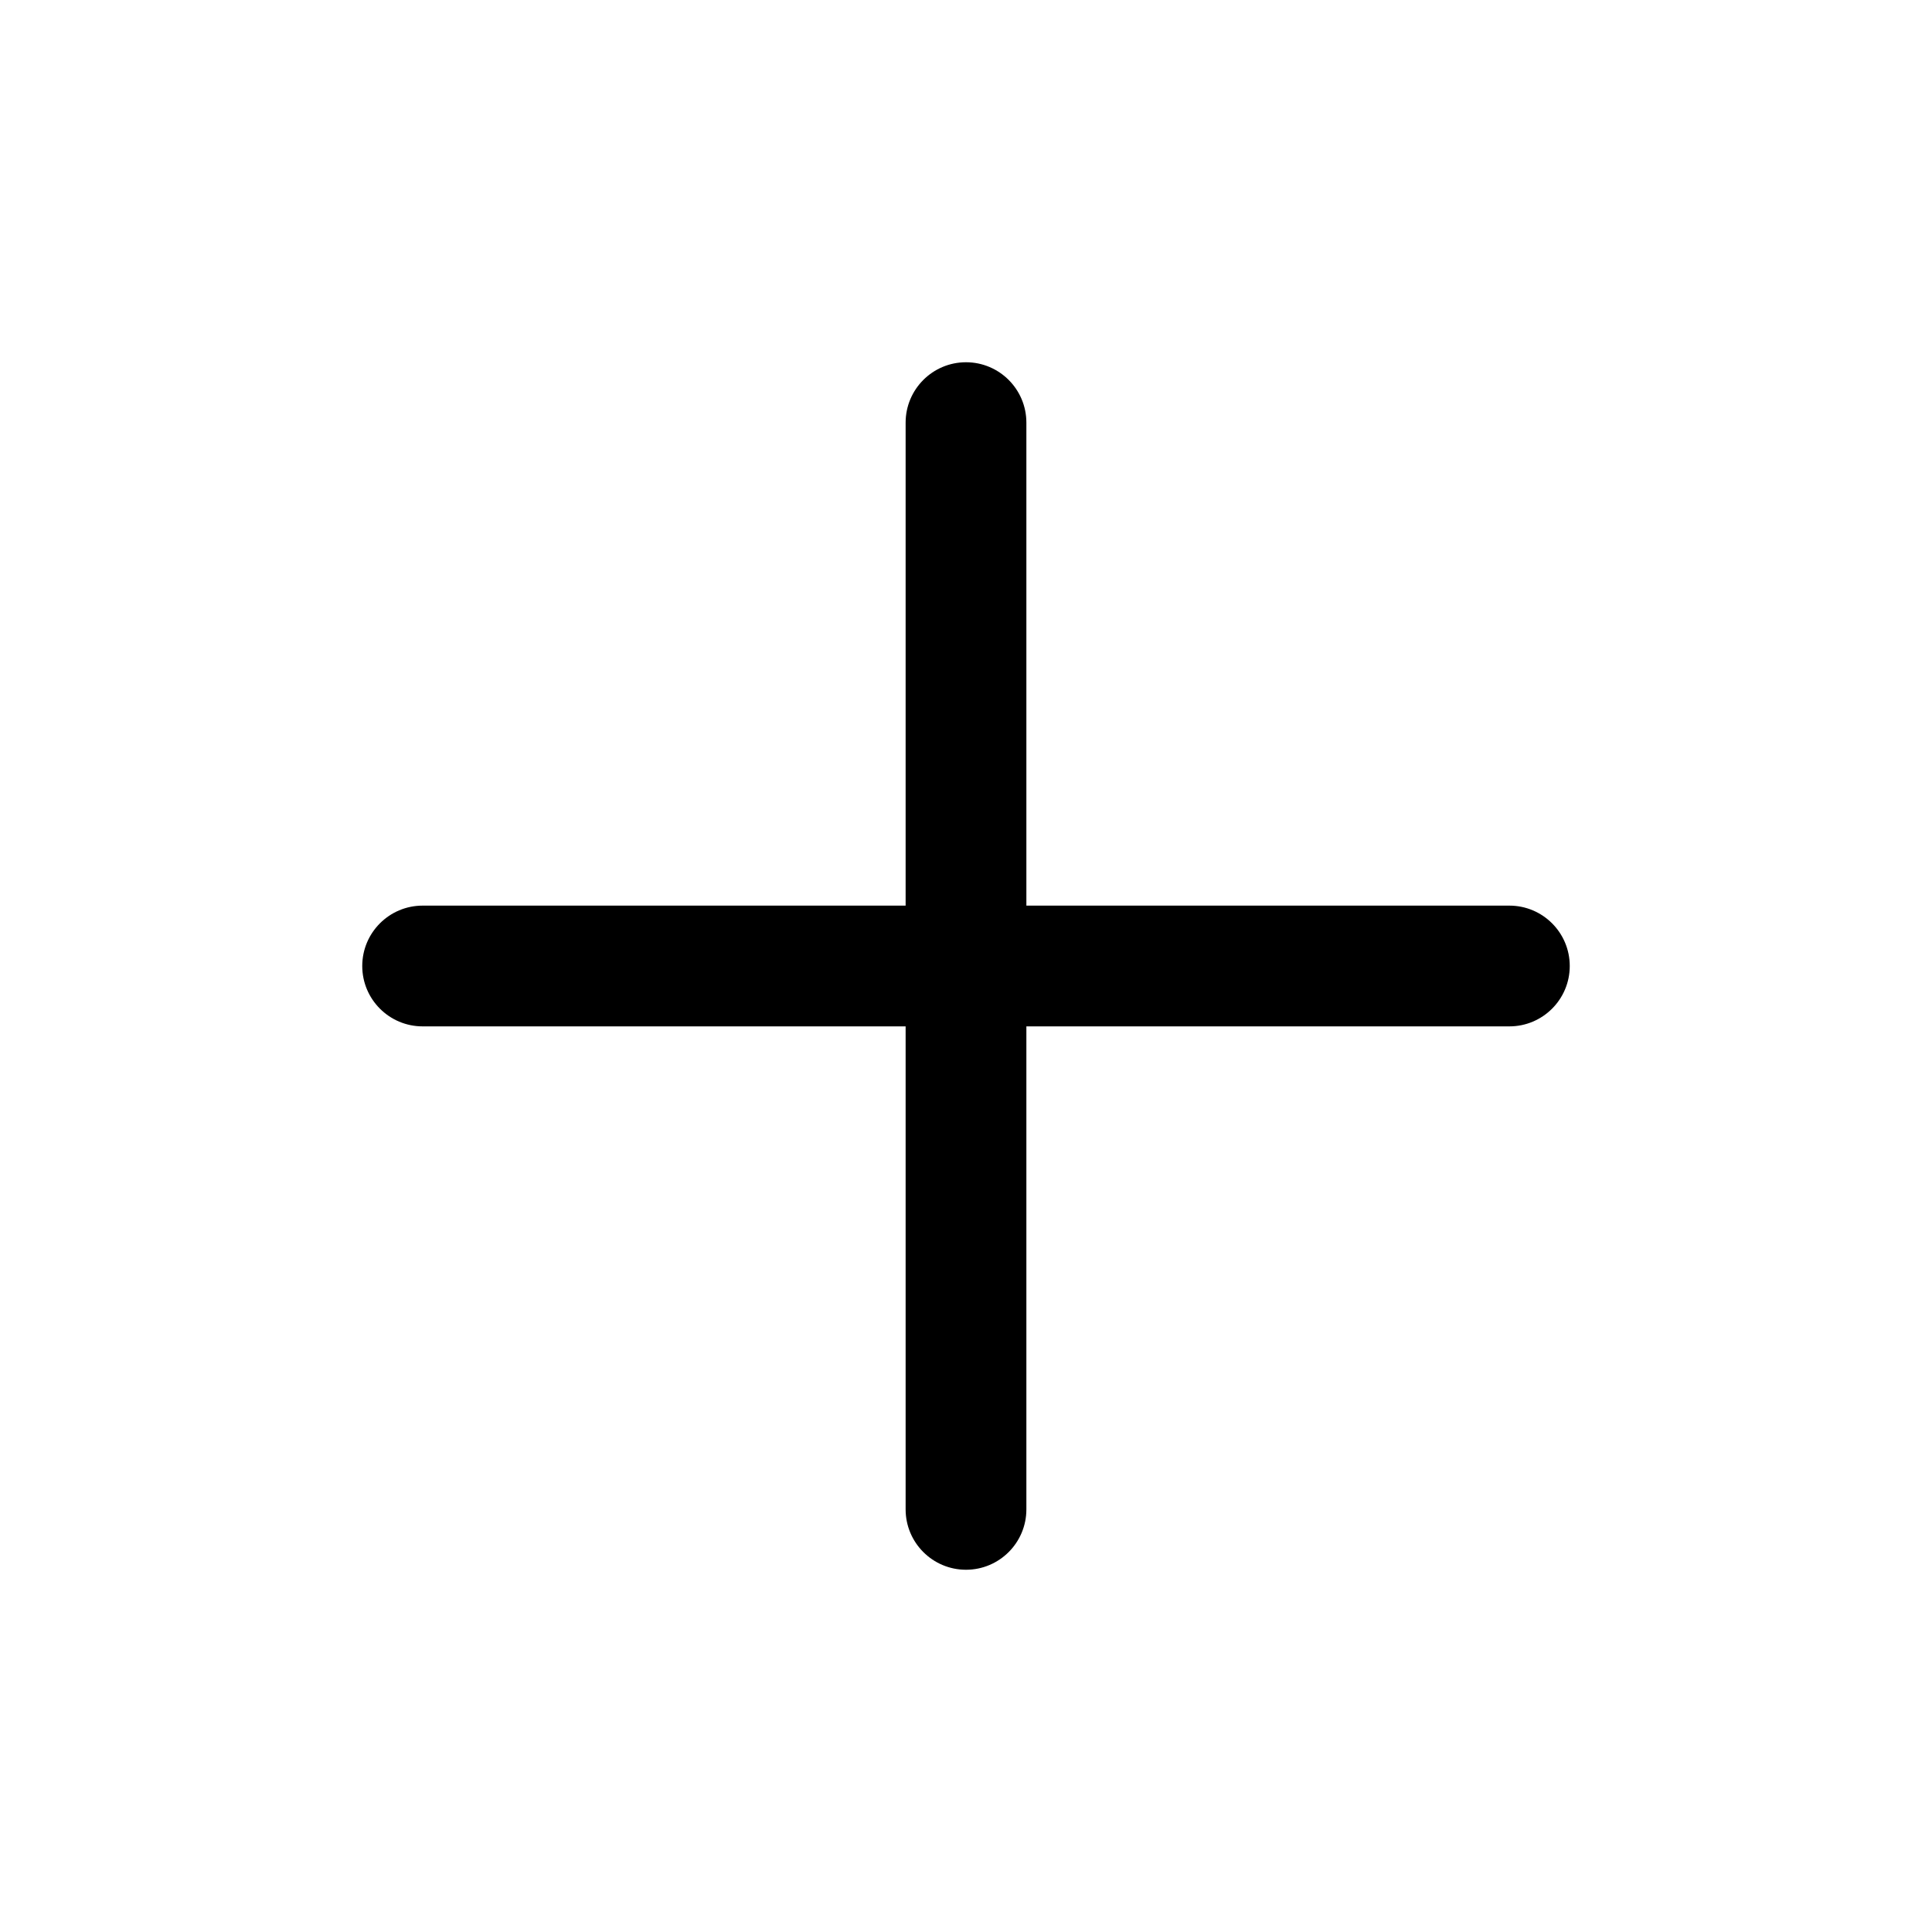
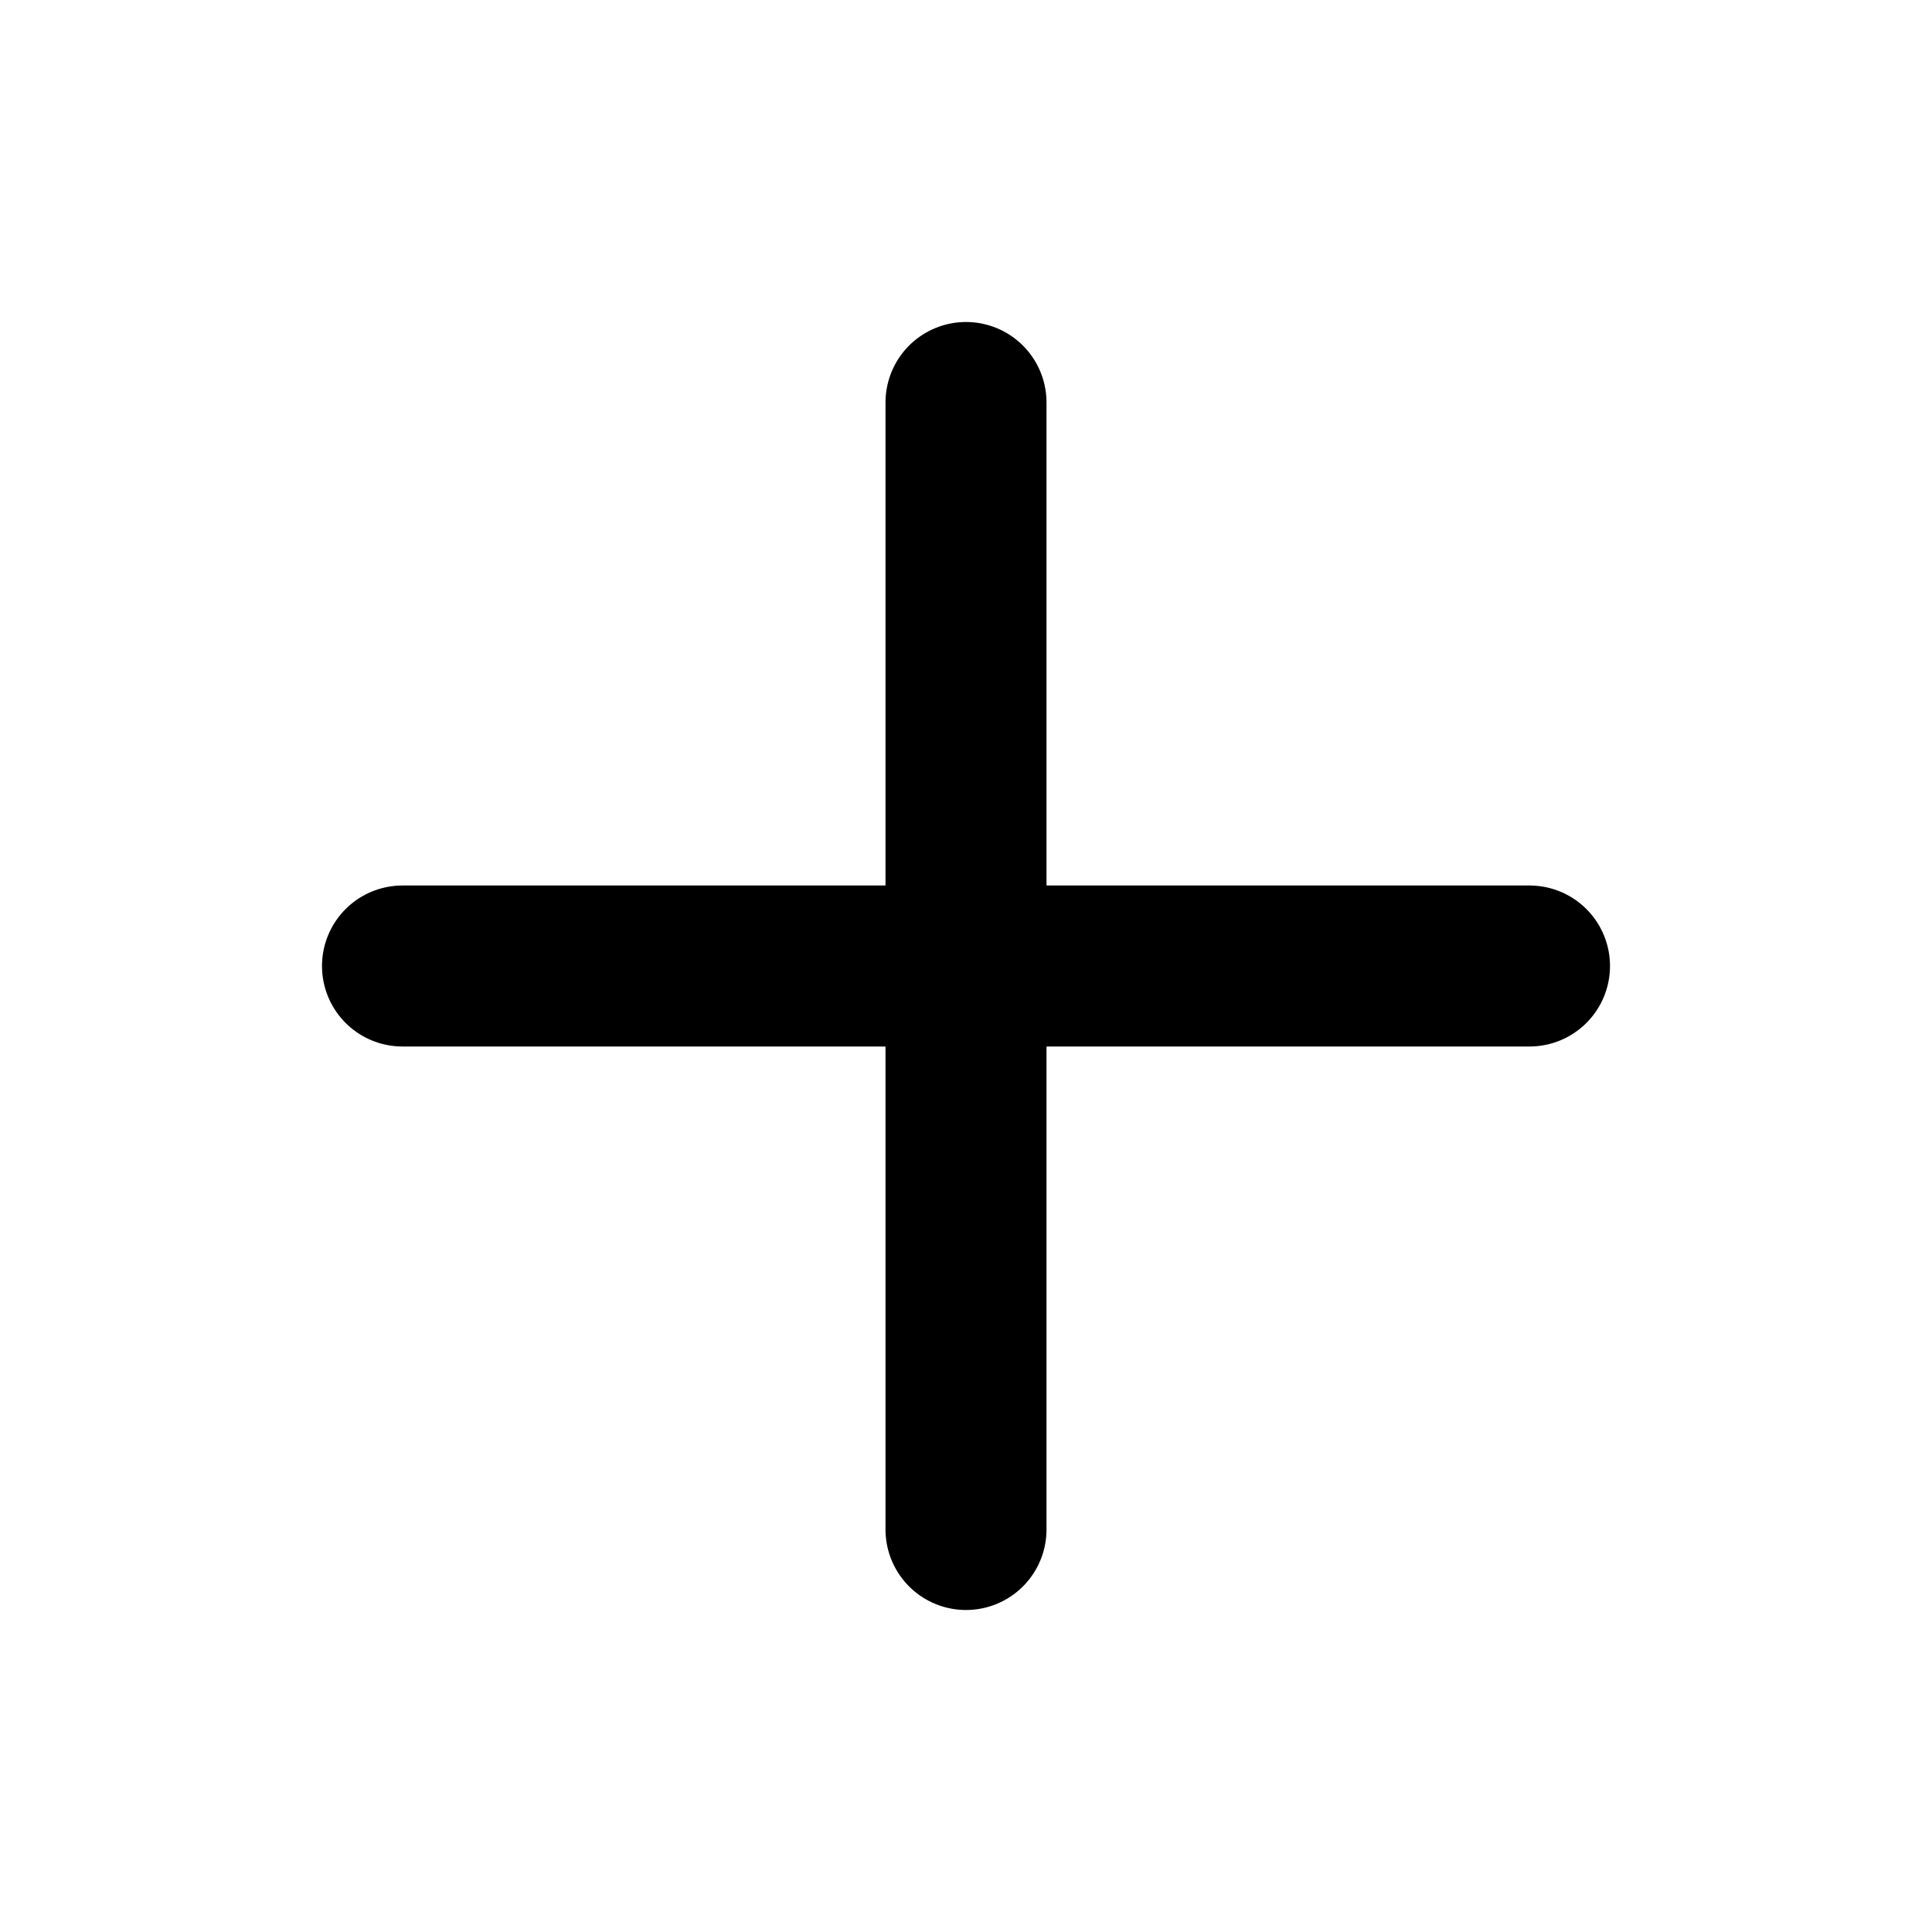
- <svg xmlns="http://www.w3.org/2000/svg" fill="#000000" viewBox="0 0 64 64" width="32px" height="32px">
-   <path d="M 32 12 C 30.896 12 30 12.896 30 14 L 30 30 L 14 30 C 12.896 30 12 30.896 12 32 C 12 33.104 12.896 34 14 34 L 30 34 L 30 50 C 30 51.104 30.896 52 32 52 C 33.104 52 34 51.104 34 50 L 34 34 L 50 34 C 51.104 34 52 33.104 52 32 C 52 30.896 51.104 30 50 30 L 34 30 L 34 14 C 34 12.896 33.104 12 32 12 z" />
+ <svg xmlns="http://www.w3.org/2000/svg" width="28" height="28" viewBox="0 0 24 24" fill="none" stroke="#000" stroke-width="2" stroke-linecap="round" stroke-linejoin="round">
+   <line x1="12" y1="5" x2="12" y2="19" />
+   <line x1="5" y1="12" x2="19" y2="12" />
</svg>
